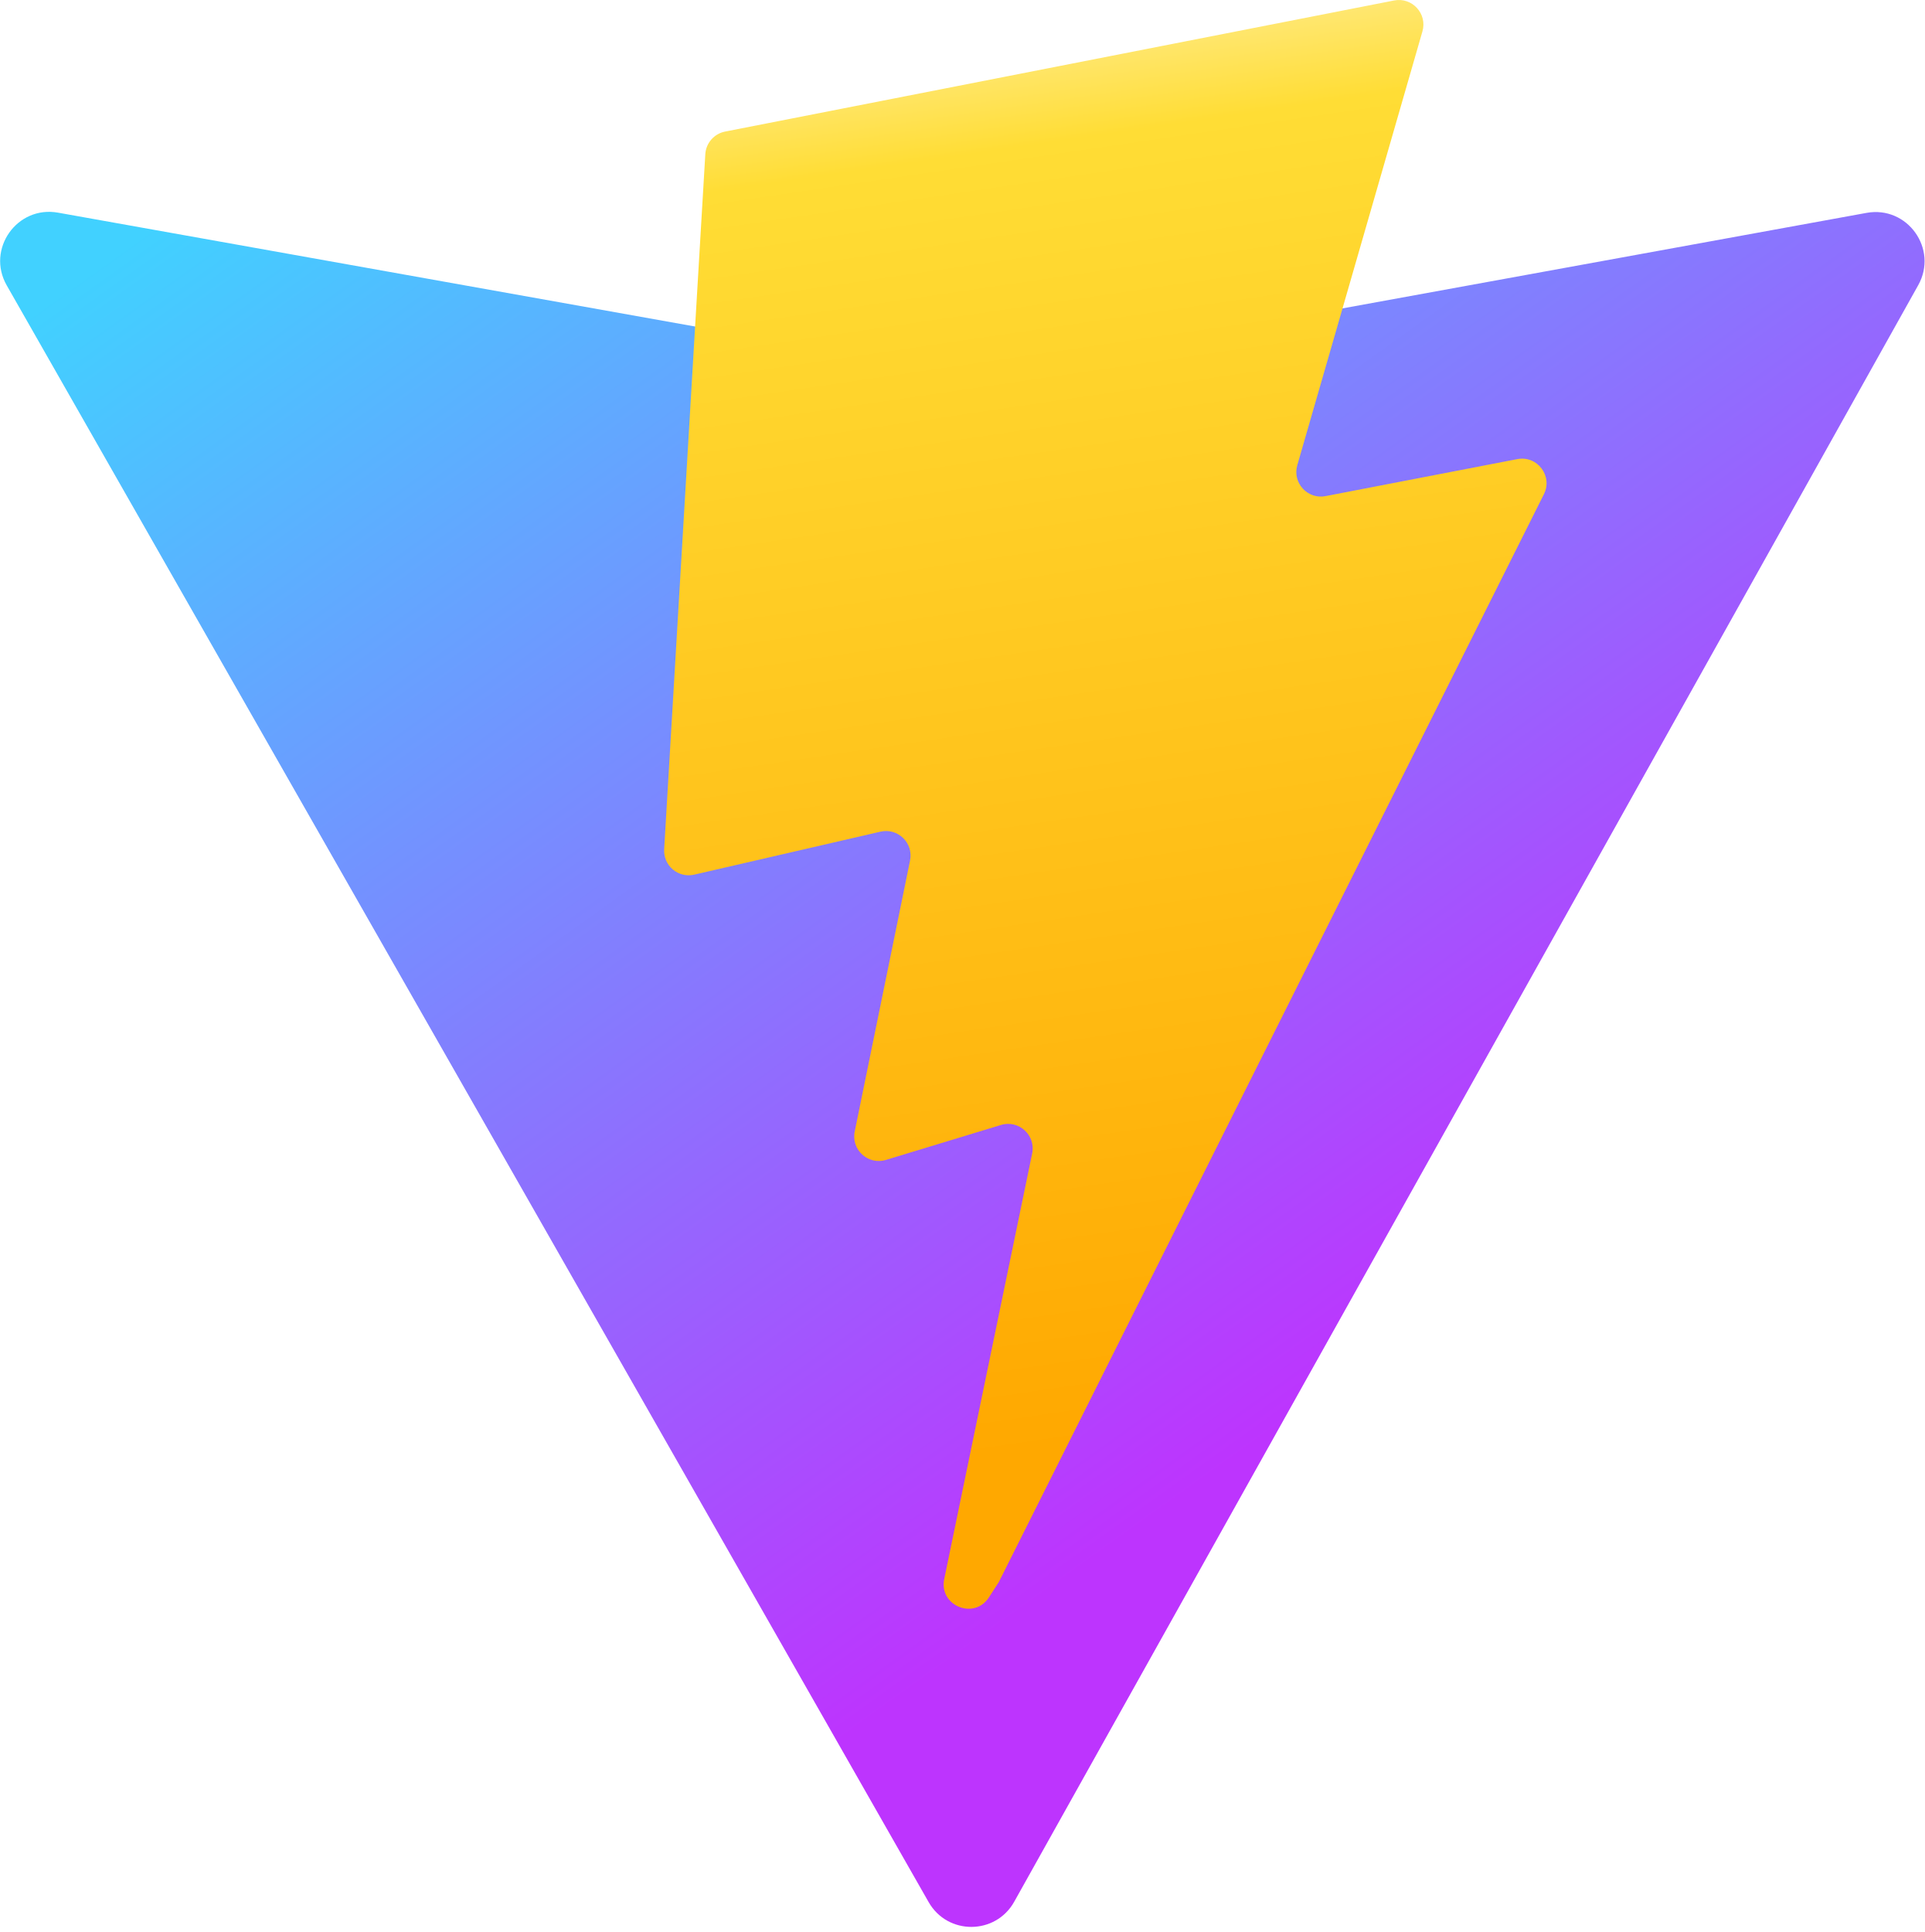
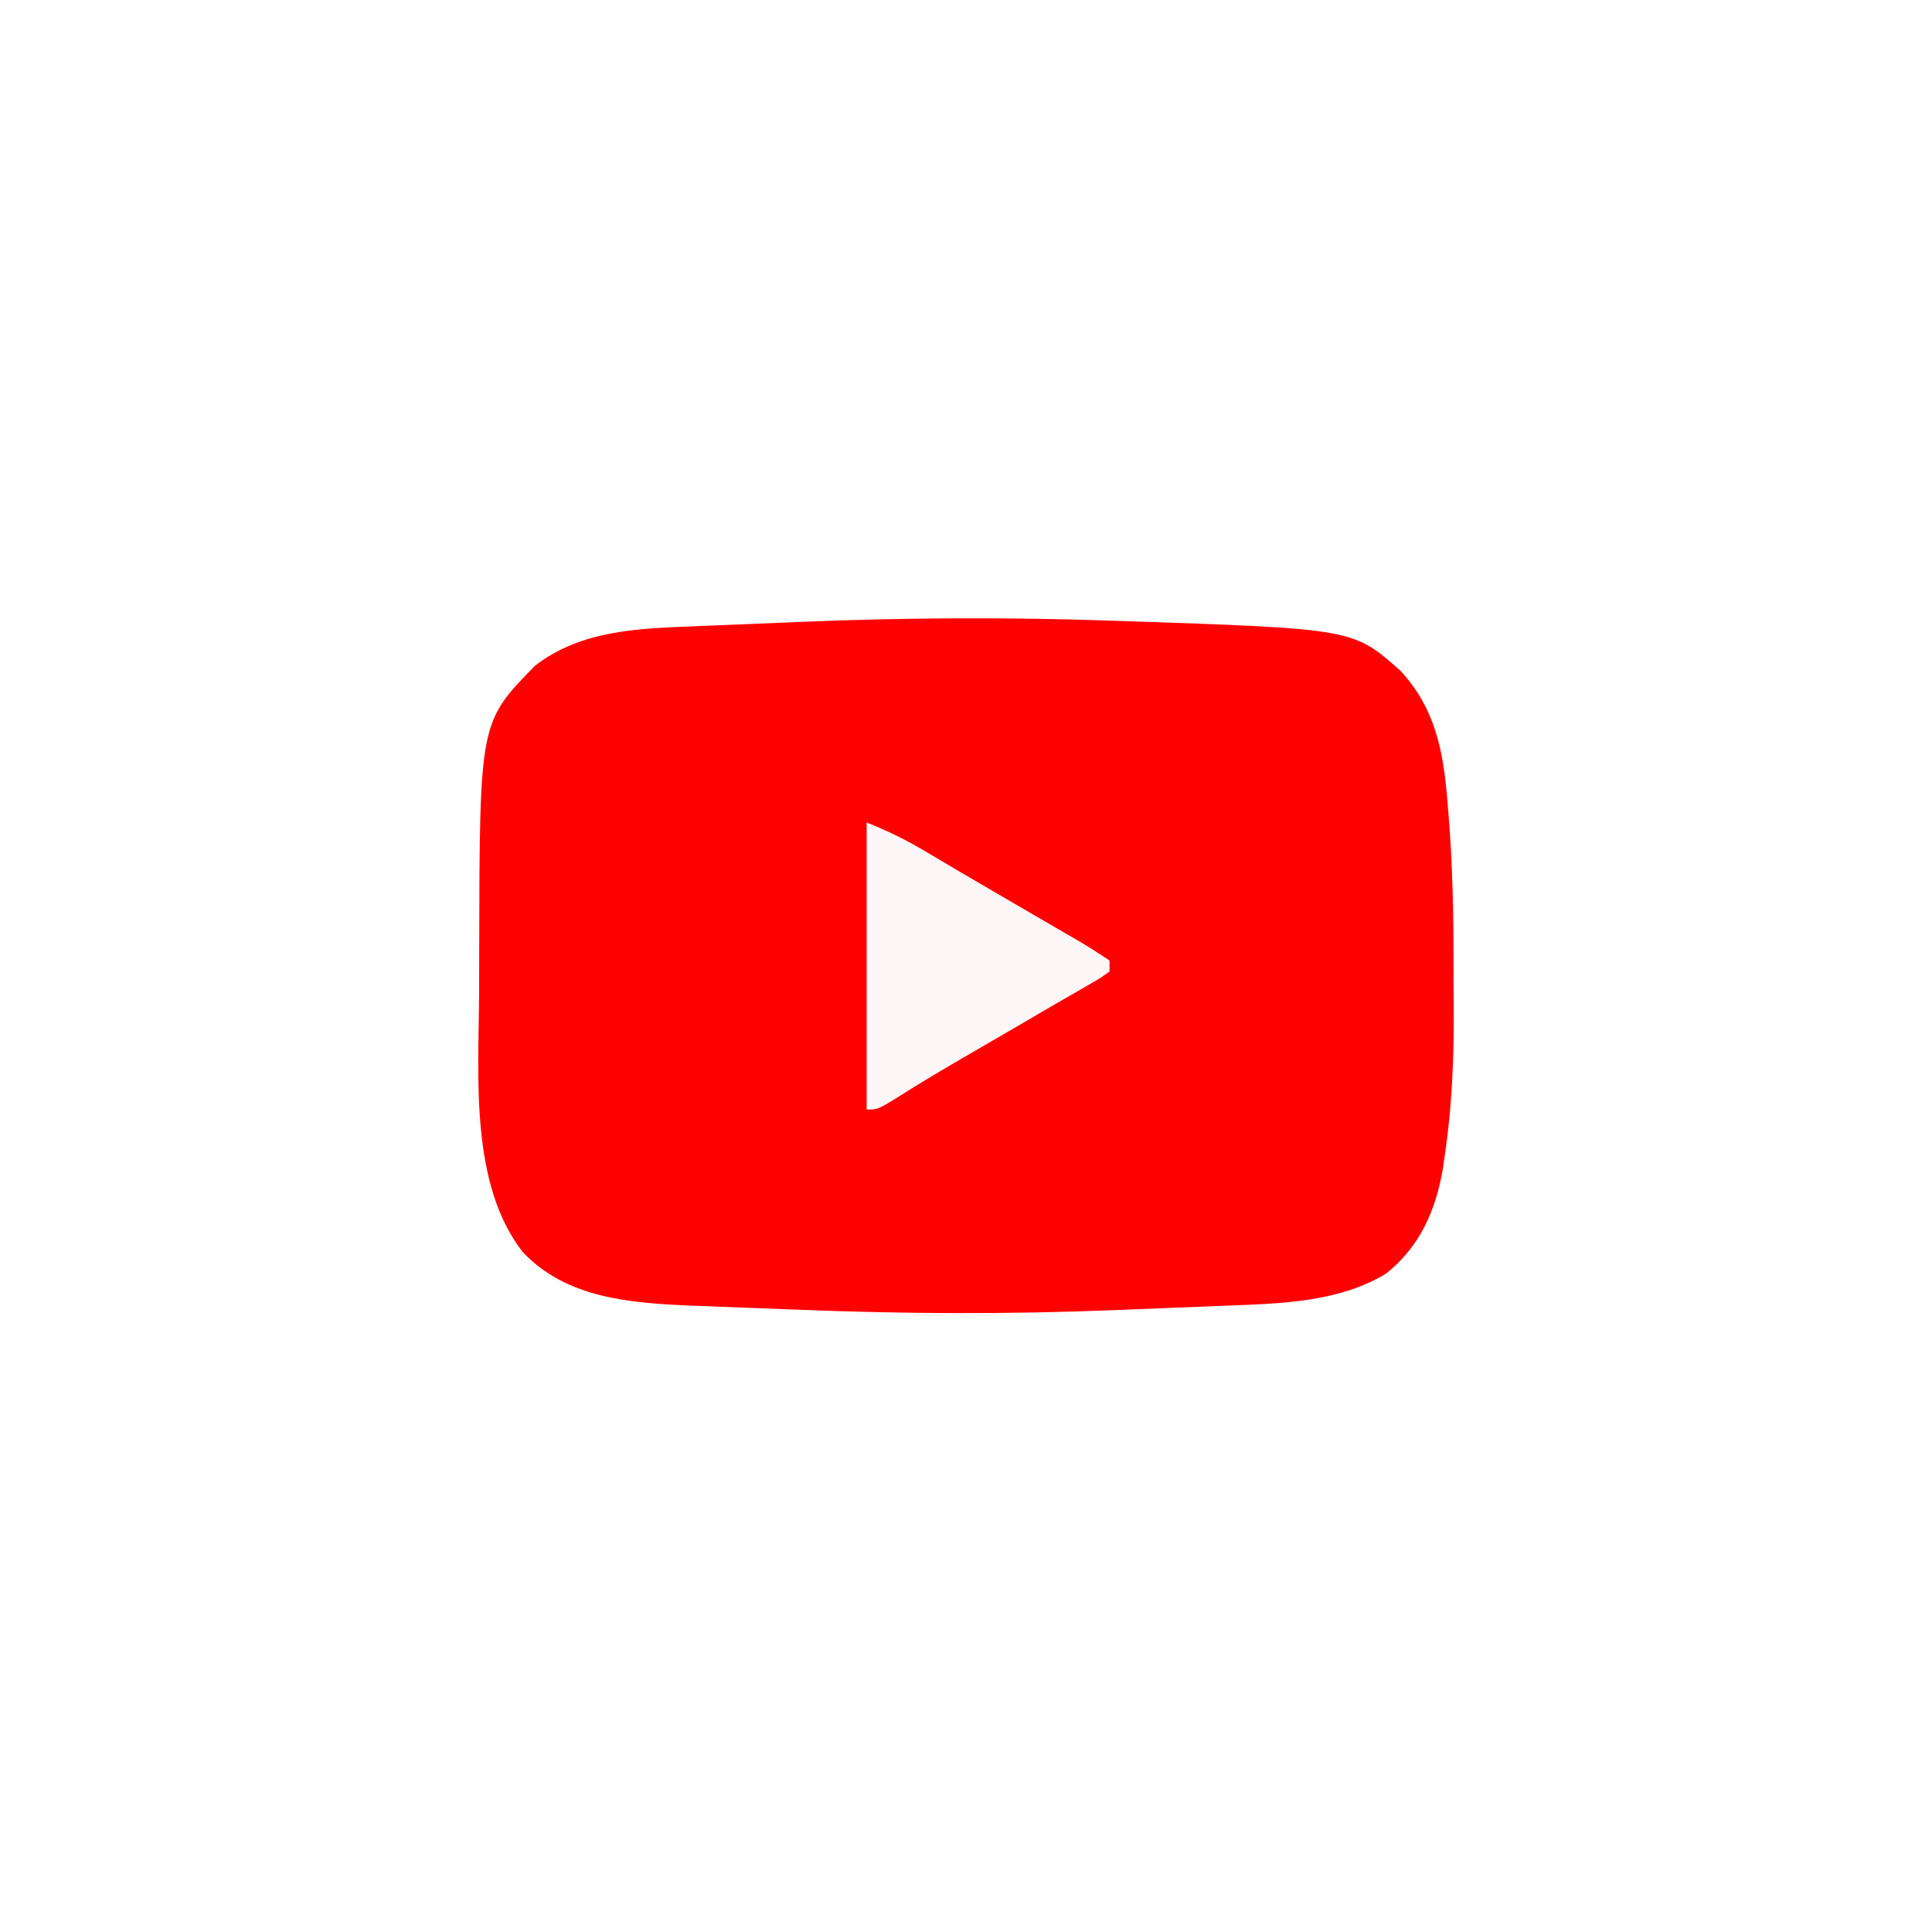
- <svg xmlns="http://www.w3.org/2000/svg" aria-hidden="true" role="img" class="iconify iconify--logos" width="31.88" height="32" preserveAspectRatio="xMidYMid meet" viewBox="0 0 256 257">
-   <defs>
-     <linearGradient id="IconifyId1813088fe1fbc01fb466" x1="-.828%" x2="57.636%" y1="7.652%" y2="78.411%">
-       <stop offset="0%" stop-color="#41D1FF" />
-       <stop offset="100%" stop-color="#BD34FE" />
-     </linearGradient>
-     <linearGradient id="IconifyId1813088fe1fbc01fb467" x1="43.376%" x2="50.316%" y1="2.242%" y2="89.03%">
-       <stop offset="0%" stop-color="#FFEA83" />
-       <stop offset="8.333%" stop-color="#FFDD35" />
-       <stop offset="100%" stop-color="#FFA800" />
-     </linearGradient>
-   </defs>
-   <path fill="url(#IconifyId1813088fe1fbc01fb466)" d="M255.153 37.938L134.897 252.976c-2.483 4.44-8.862 4.466-11.382.048L.875 37.958c-2.746-4.814 1.371-10.646 6.827-9.67l120.385 21.517a6.537 6.537 0 0 0 2.322-.004l117.867-21.483c5.438-.991 9.574 4.796 6.877 9.62Z" />
-   <path fill="url(#IconifyId1813088fe1fbc01fb467)" d="M185.432.063L96.44 17.501a3.268 3.268 0 0 0-2.634 3.014l-5.474 92.456a3.268 3.268 0 0 0 3.997 3.378l24.777-5.718c2.318-.535 4.413 1.507 3.936 3.838l-7.361 36.047c-.495 2.426 1.782 4.5 4.151 3.78l15.304-4.649c2.372-.72 4.652 1.36 4.15 3.788l-11.698 56.621c-.732 3.542 3.979 5.473 5.943 2.437l1.313-2.028l72.516-144.72c1.215-2.423-.88-5.186-3.54-4.672l-25.505 4.922c-2.396.462-4.435-1.77-3.759-4.114l16.646-57.705c.677-2.35-1.37-4.583-3.769-4.113Z" />
+ <svg xmlns="http://www.w3.org/2000/svg" version="1.1" width="350" height="350">
+   <path d="M0 0 C0.681 0.023 1.362 0.045 2.064 0.069 C43.913 1.469 43.913 1.469 52.473 9.098 C58.634 15.743 60.208 23.442 60.918 32.211 C60.997 33.121 61.077 34.031 61.158 34.969 C61.898 44.133 62.088 53.283 62.066 62.475 C62.062 65.194 62.086 67.913 62.111 70.633 C62.145 79.48 61.787 88.139 60.48 96.898 C60.372 97.655 60.264 98.412 60.153 99.192 C58.867 106.845 55.967 113.439 49.809 118.312 C41.236 123.518 30.553 123.726 20.824 124.098 C19.233 124.162 19.233 124.162 17.609 124.228 C15.362 124.318 13.116 124.406 10.869 124.492 C7.487 124.623 4.106 124.761 0.725 124.9 C-18.544 125.674 -37.595 125.599 -56.863 124.818 C-60.14 124.687 -63.418 124.568 -66.695 124.449 C-68.815 124.365 -70.935 124.281 -73.055 124.195 C-74.016 124.162 -74.978 124.128 -75.969 124.094 C-86.99 123.619 -98.592 122.814 -106.562 114.375 C-116.127 102.063 -114.555 82.693 -114.456 67.938 C-114.438 65.133 -114.435 62.327 -114.436 59.521 C-114.359 18.393 -114.359 18.393 -104.309 8.148 C-95.994 1.743 -85.742 1.425 -75.684 1.027 C-74.14 0.963 -74.14 0.963 -72.564 0.897 C-70.382 0.807 -68.199 0.719 -66.016 0.633 C-62.751 0.503 -59.486 0.364 -56.221 0.225 C-37.459 -0.551 -18.766 -0.642 0 0 Z " fill="#FF0000" transform="translate(201.25,112.4375)" />
+   <path d="M0 0 C3.864 1.546 7.025 3.084 10.562 5.188 C12.142 6.121 12.142 6.121 13.754 7.074 C14.825 7.71 15.896 8.345 17 9 C18.999 10.168 20.999 11.335 23 12.5 C23.978 13.071 24.957 13.642 25.965 14.23 C28.081 15.464 30.198 16.696 32.316 17.926 C33.388 18.548 34.459 19.171 35.562 19.812 C37.018 20.657 37.018 20.657 38.504 21.52 C40.369 22.626 42.196 23.797 44 25 C44 25.66 44 26.32 44 27 C42.234 28.262 42.234 28.262 39.75 29.688 C38.835 30.219 37.92 30.75 36.977 31.297 C35.994 31.859 35.012 32.421 34 33 C32.041 34.145 30.083 35.291 28.125 36.438 C25.036 38.236 21.945 40.032 18.852 41.824 C14.311 44.46 9.796 47.105 5.375 49.938 C2 52 2 52 0 52 C0 34.84 0 17.68 0 0 Z " fill="#FFF7F7" transform="translate(157,149)" />
</svg>
